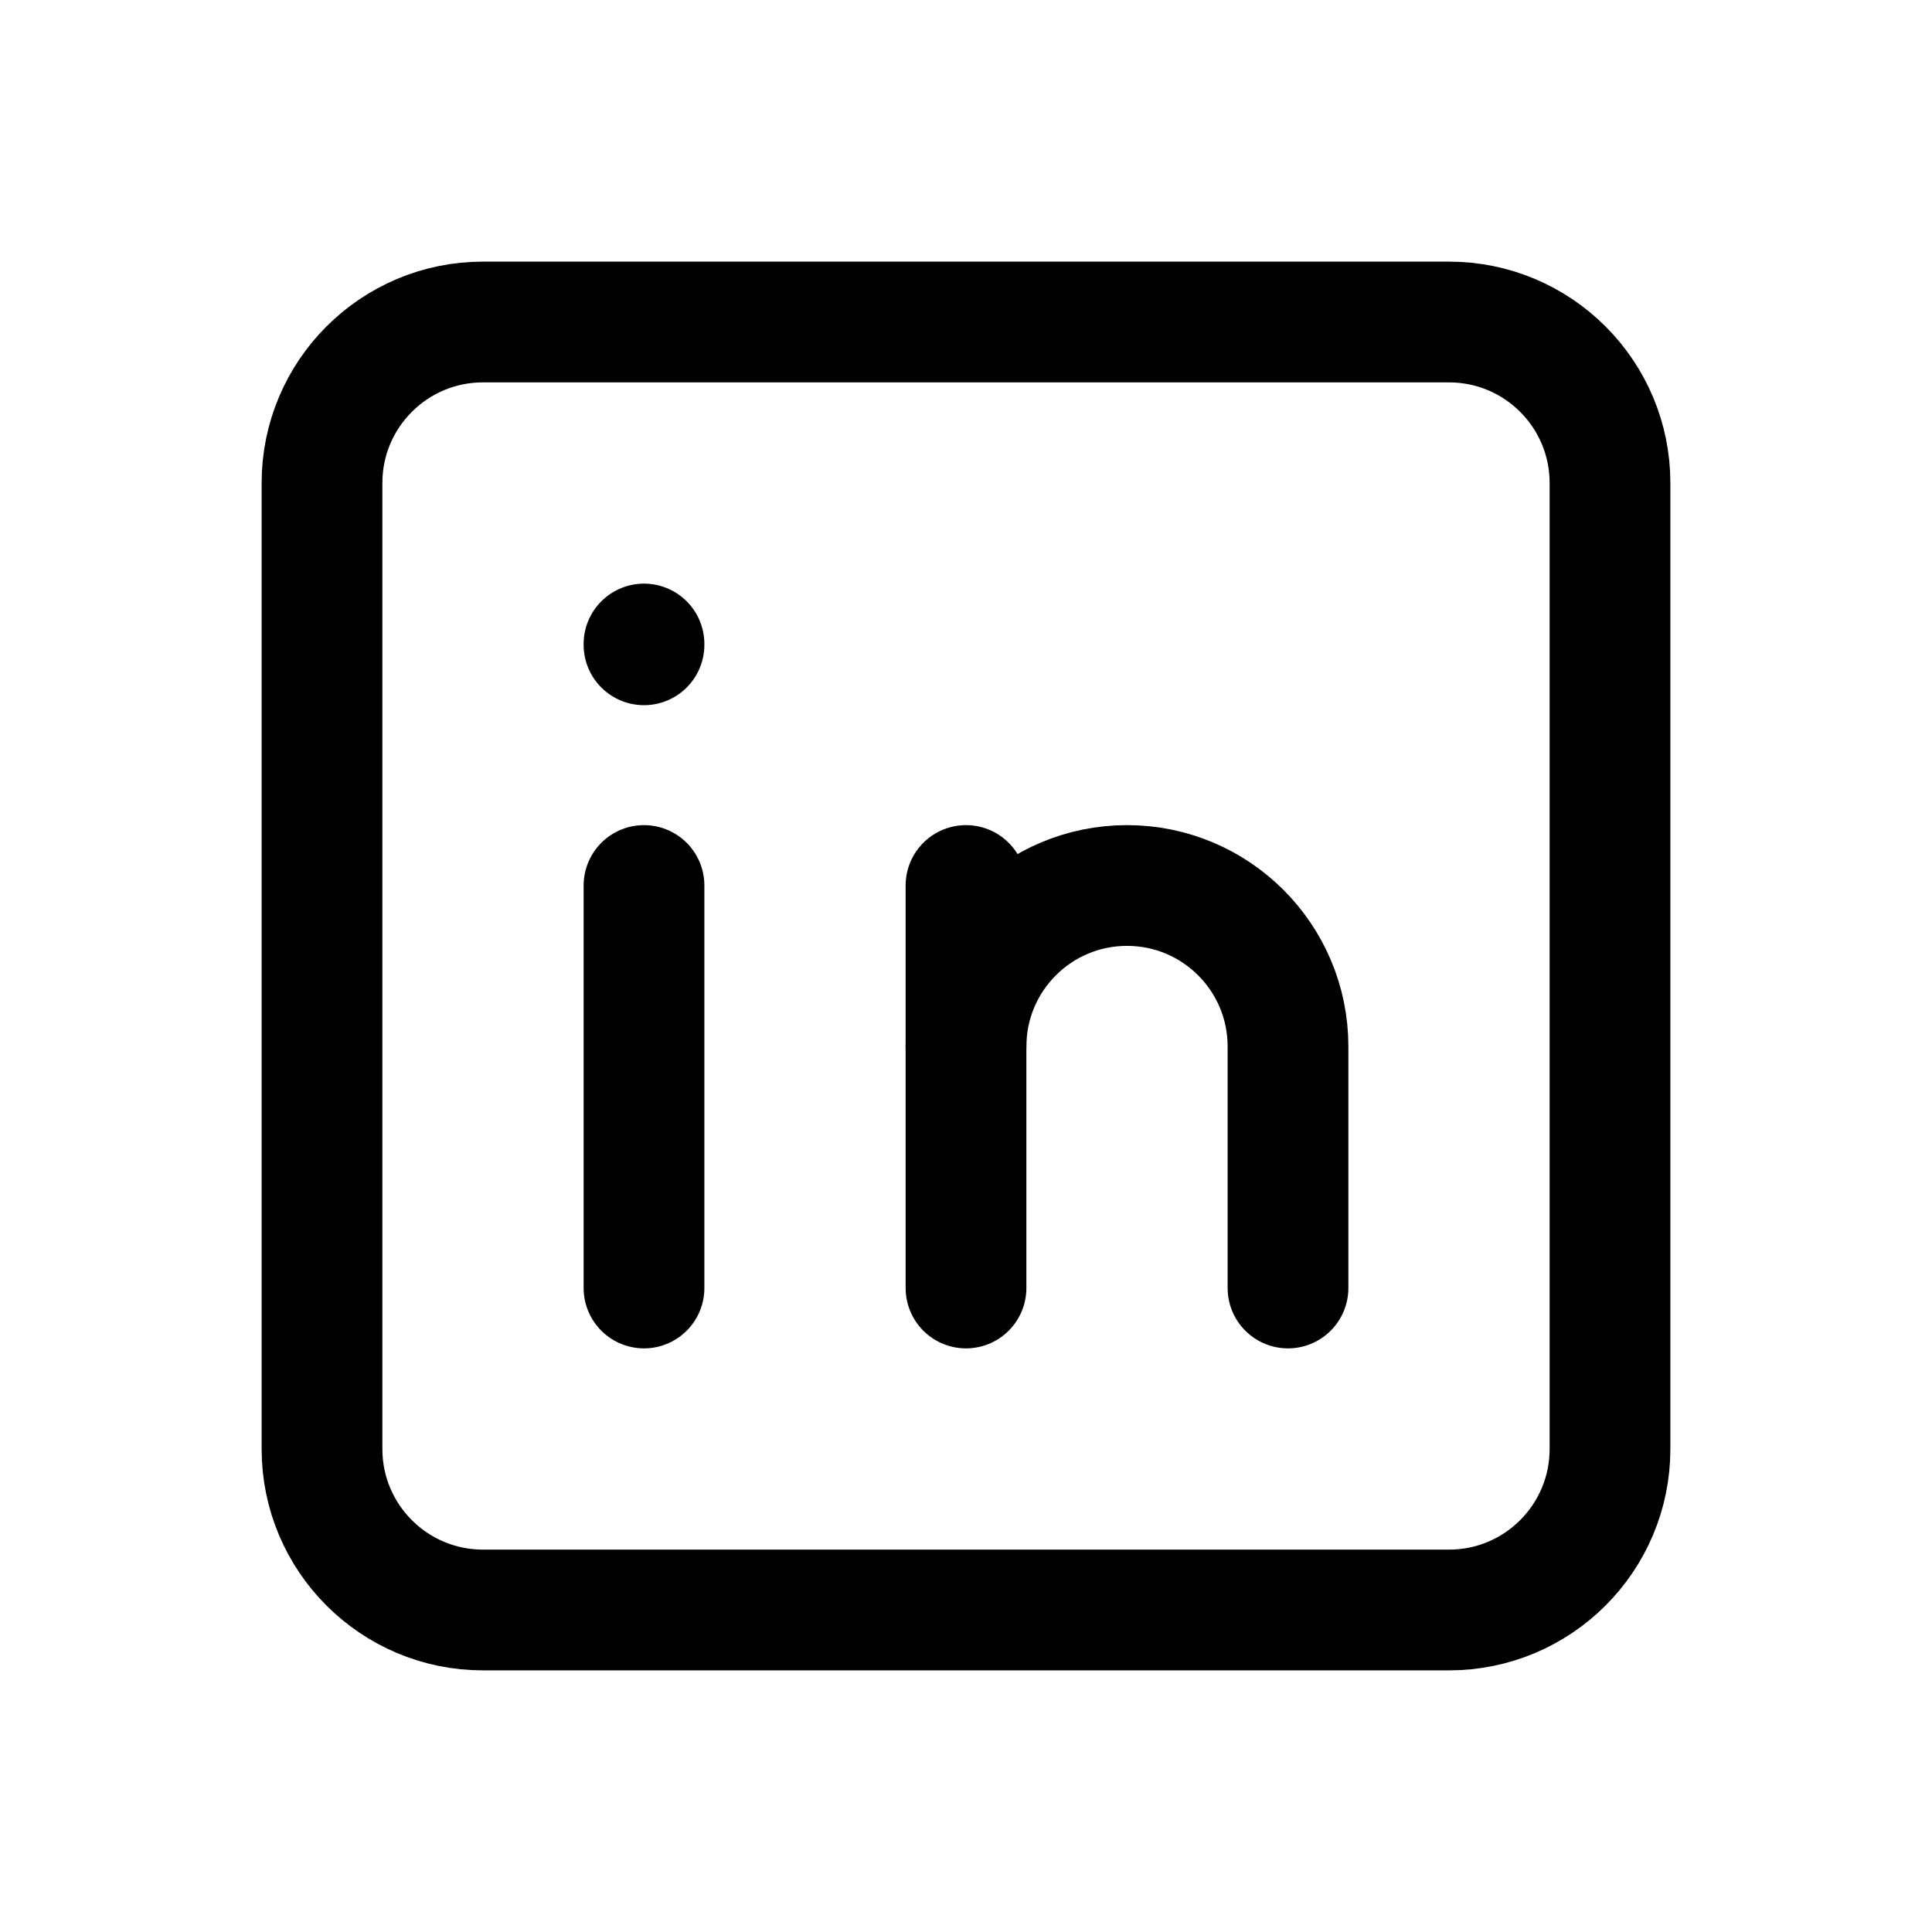
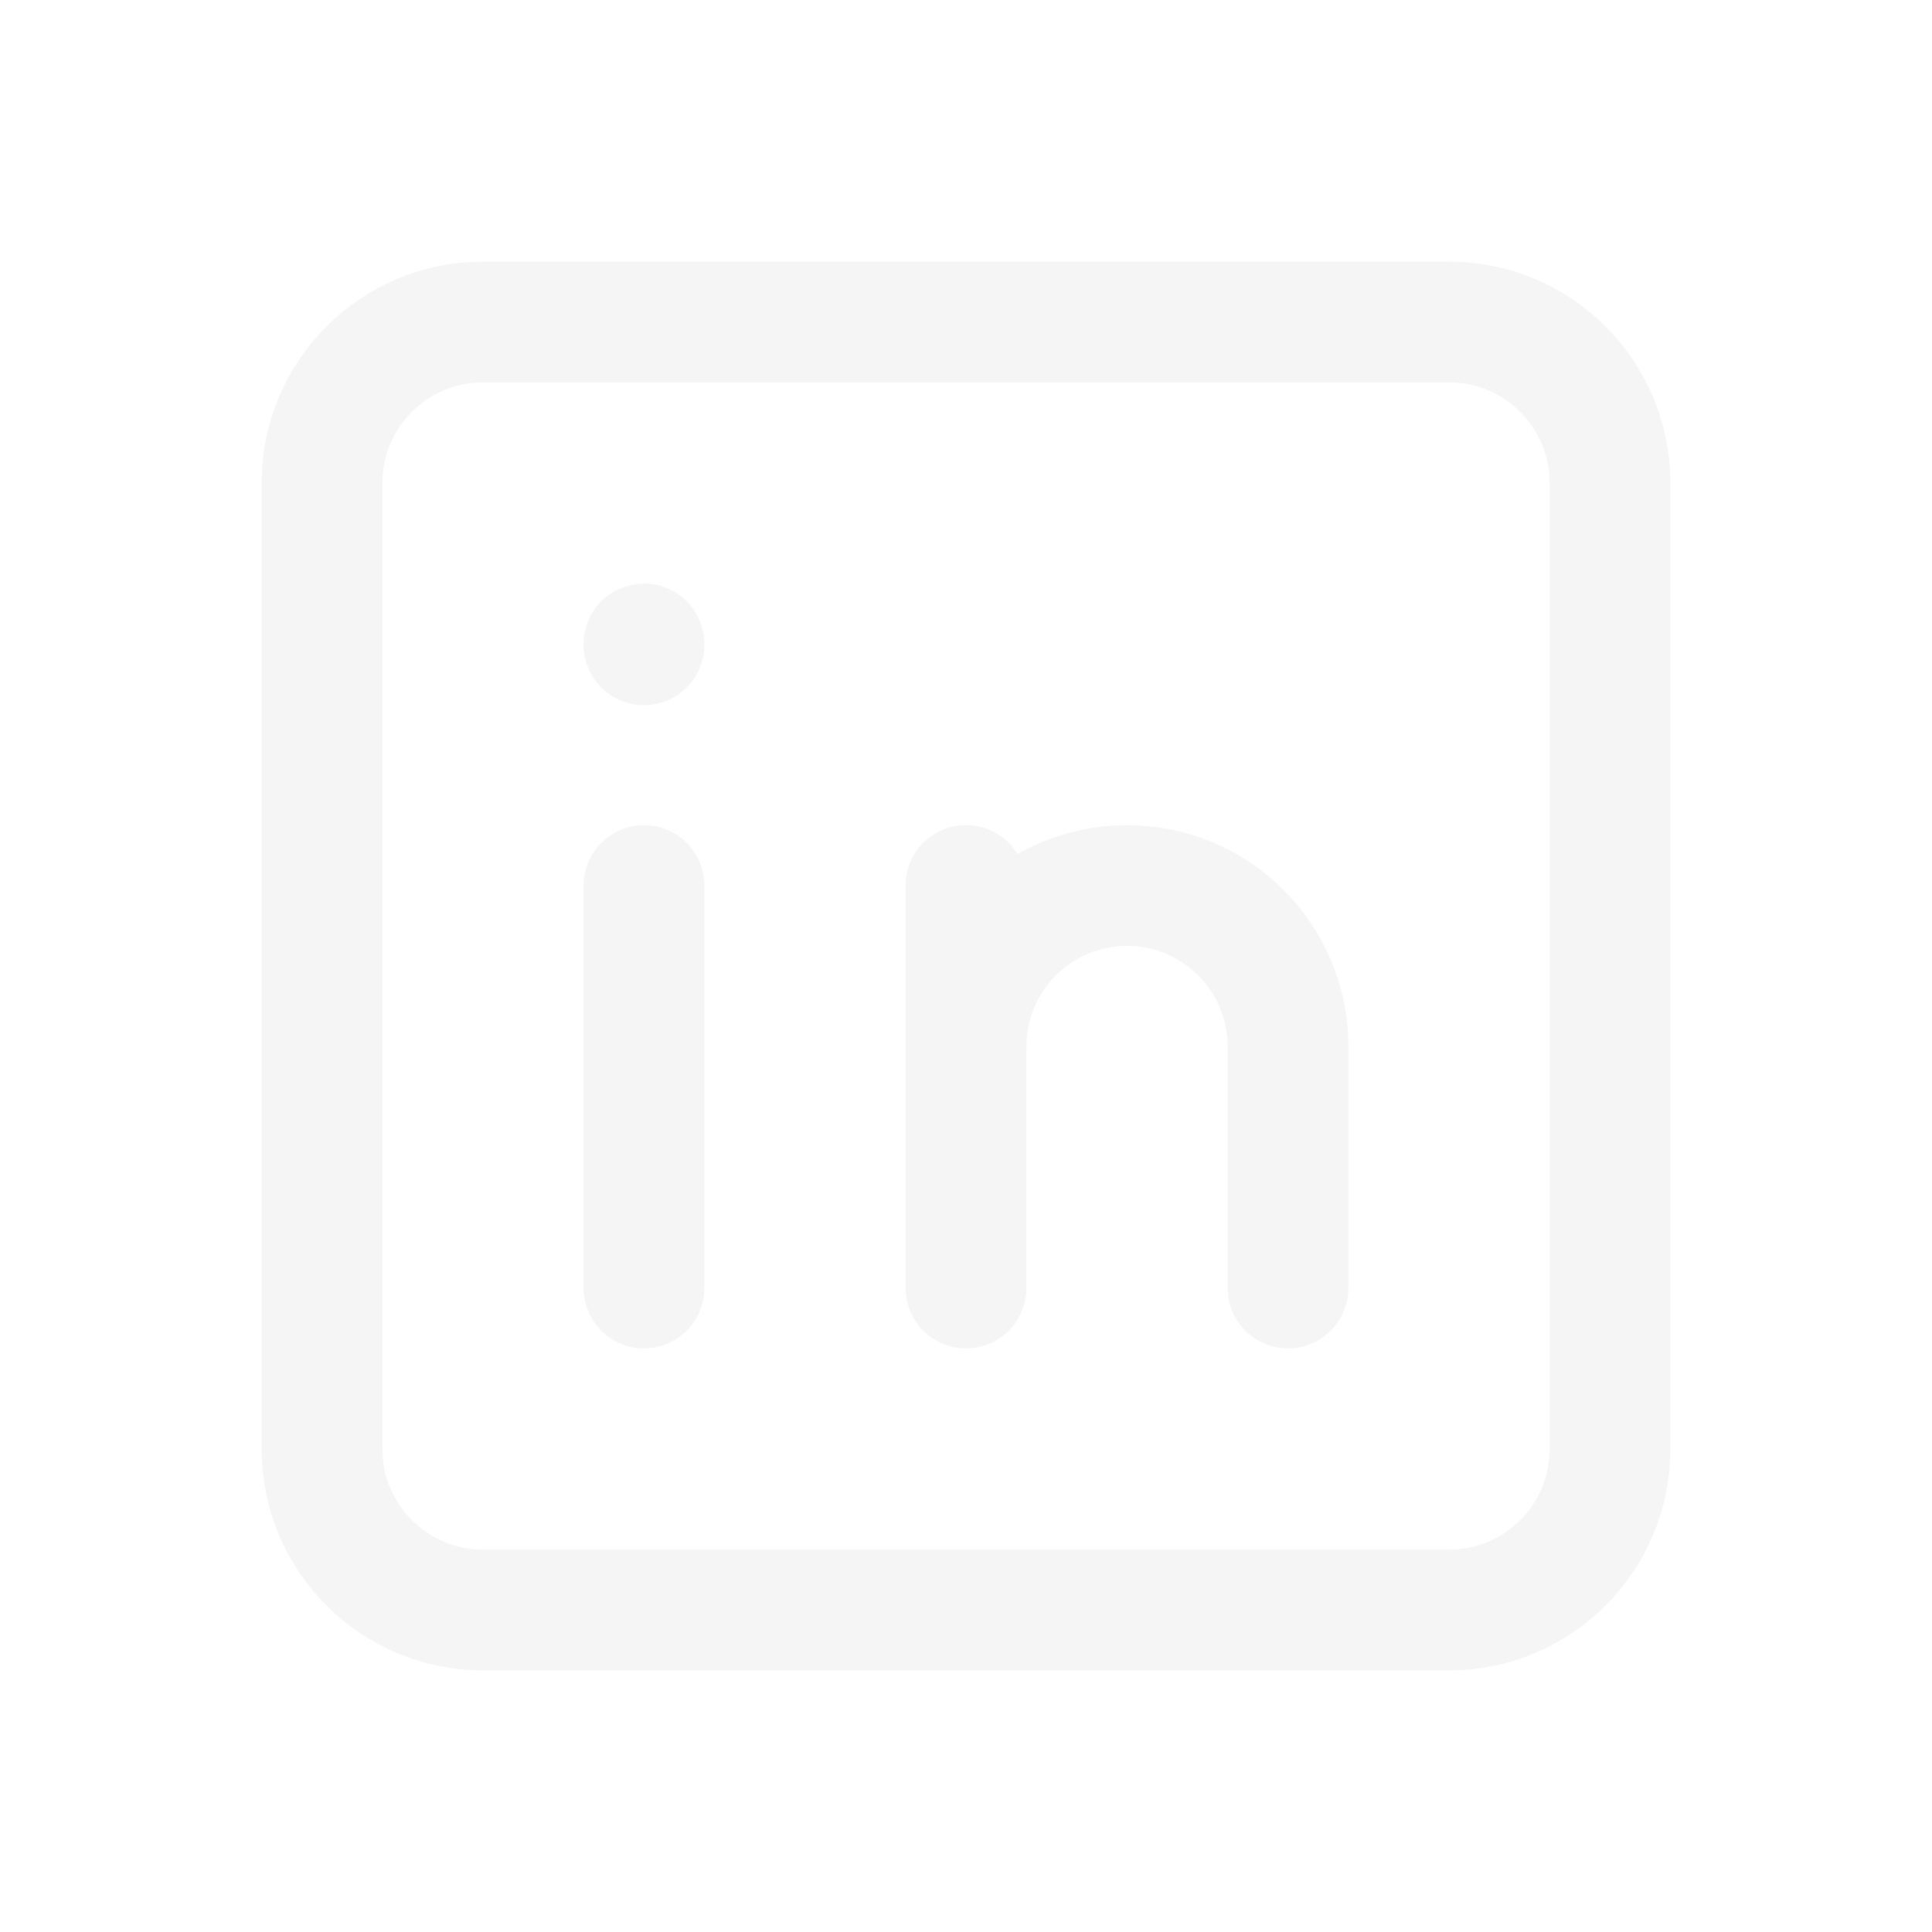
- <svg xmlns="http://www.w3.org/2000/svg" class="icon icon-tabler icon-tabler-brand-linkedin" width="24" height="24" viewBox="0 0 24 24" stroke-width="1.5" stroke="currentColor" fill="none" stroke-linecap="round" stroke-linejoin="round">
+ <svg xmlns="http://www.w3.org/2000/svg" class="icon icon-tabler icon-tabler-brand-linkedin" width="24" height="24" viewBox="0 0 24 24" stroke-width="1.5" stroke="#f5f5f5" fill="none" stroke-linecap="round" stroke-linejoin="round">
  <path stroke="none" d="M0 0h24v24H0z" fill="none" />
  <path d="M4 4m0 2a2 2 0 0 1 2 -2h12a2 2 0 0 1 2 2v12a2 2 0 0 1 -2 2h-12a2 2 0 0 1 -2 -2z" />
  <path d="M8 11l0 5" />
  <path d="M8 8l0 .01" />
  <path d="M12 16l0 -5" />
  <path d="M16 16v-3a2 2 0 0 0 -4 0" />
</svg>
